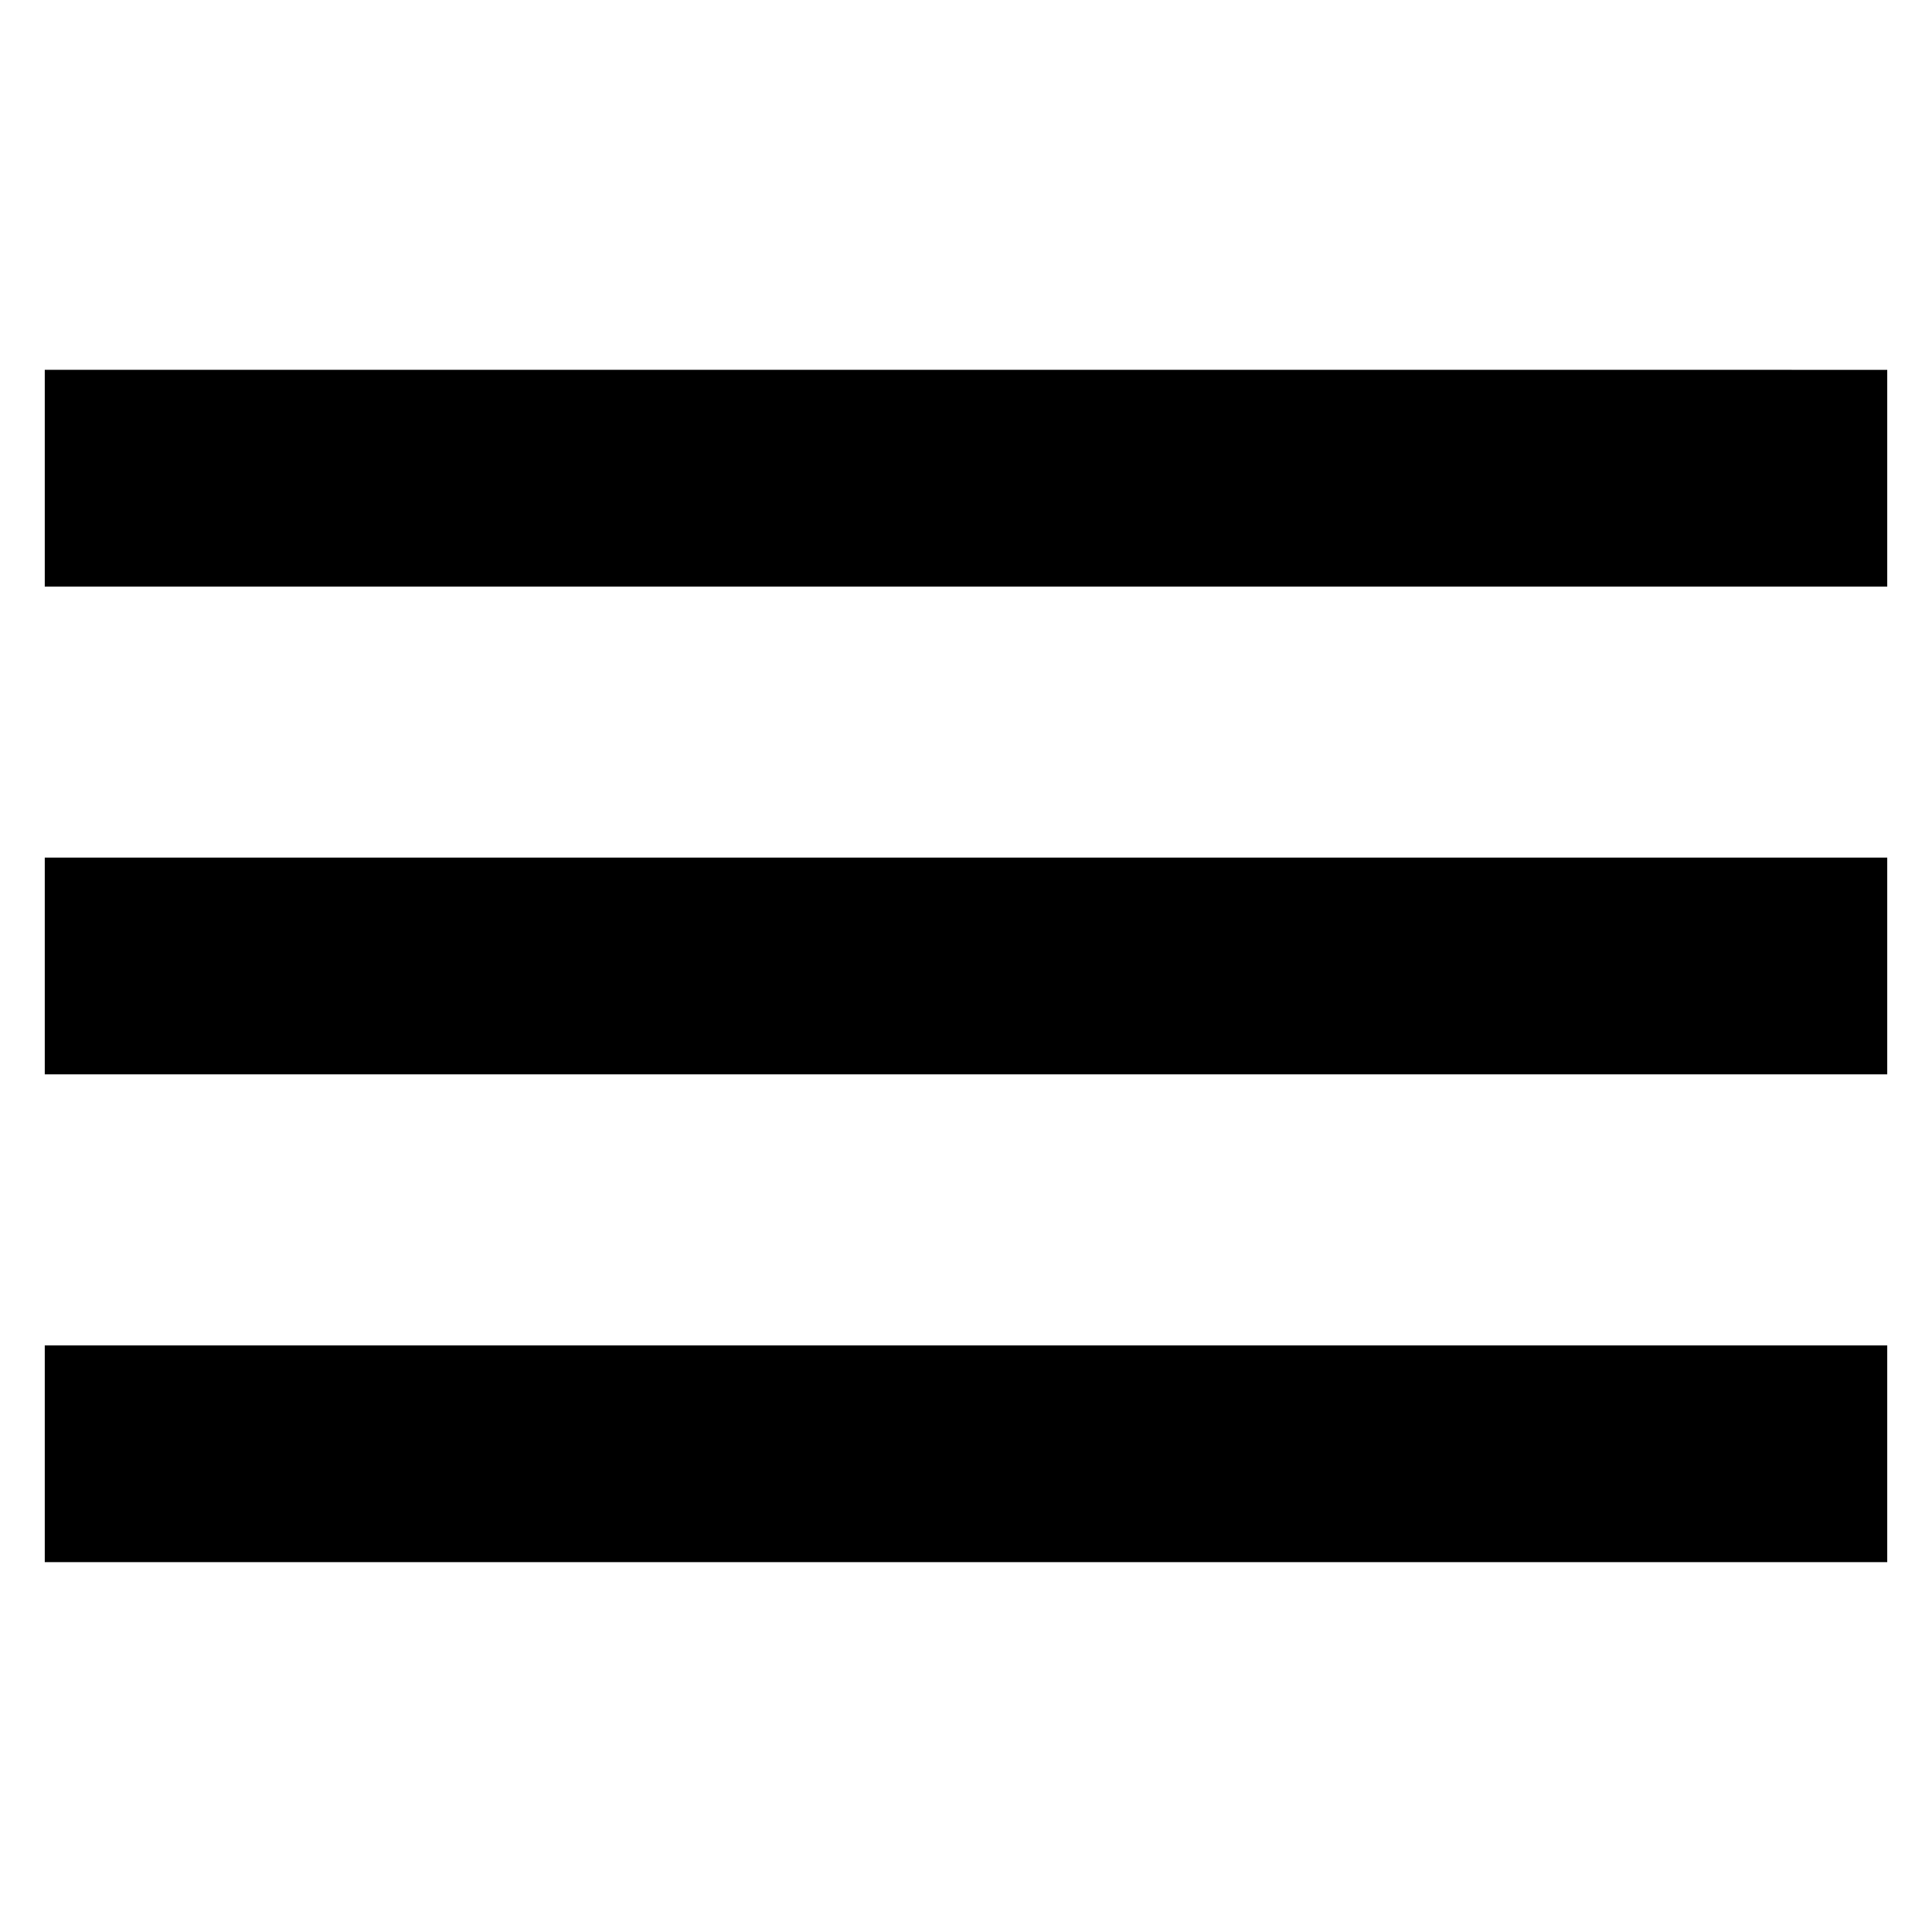
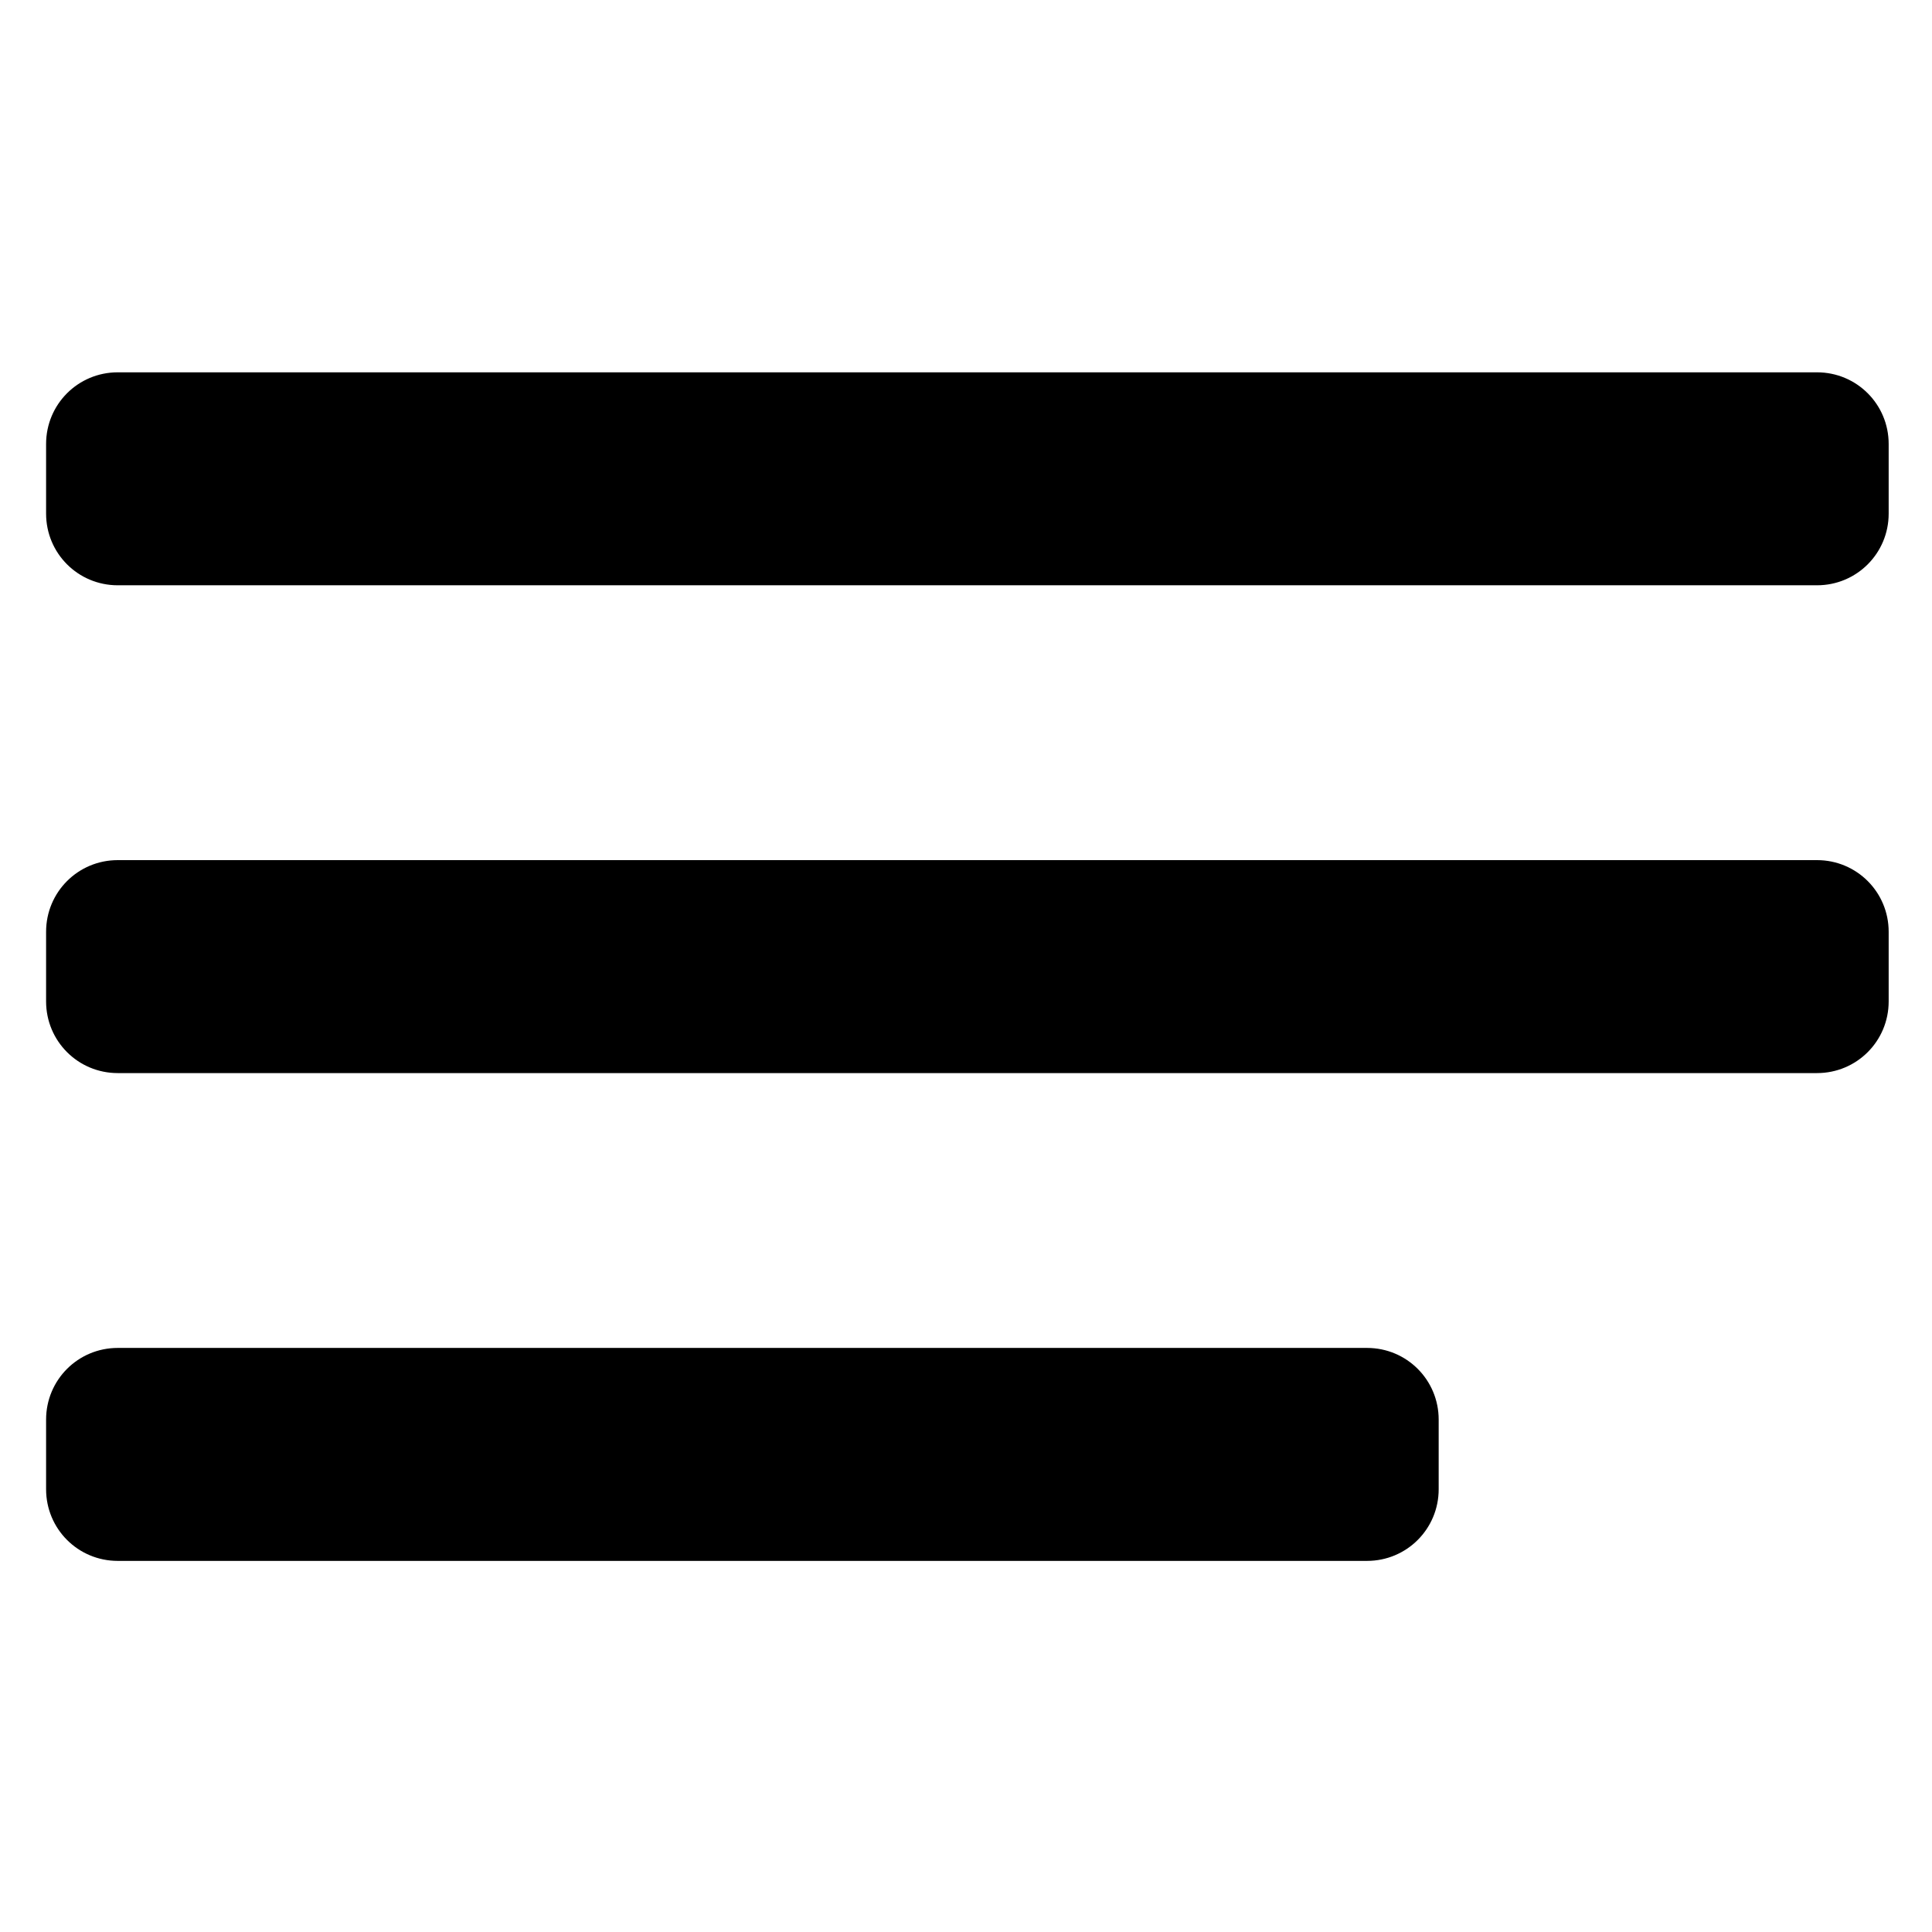
<svg xmlns="http://www.w3.org/2000/svg" viewBox="0 0 35 35" version="1.1" id="svg4" width="35" height="35">
  <defs id="defs8" />
-   <path id="path11-5" style="stroke-width:2.918" d="m 0.811,24.373 v 0.582 3.345 H 34.189 v -3.927 z m 2.5e-7,-8.837 v 0.582 3.345 H 34.189 v -3.927 z m -2.5e-7,-8.837 V 7.282 10.627 H 34.189 V 6.7 Z" />
+   <path id="rect875-0" style="color:#000000;fill:#000000;fill-rule:evenodd;stroke-width:1.012;-inkscape-stroke:none" d="M 24.765,24.419 H 2.133 c -0.719,0 -1.298,0.579 -1.298,1.298 v 1.262 c 0,0.719 0.579,1.298 1.298,1.298 H 24.765 c 0.719,0 1.298,-0.579 1.298,-1.298 v -1.262 c 0,-0.719 -0.579,-1.298 -1.298,-1.298 z m 8.152,-8.837 H 2.133 c -0.719,0 -1.298,0.579 -1.298,1.298 v 1.262 c 0,0.719 0.579,1.298 1.298,1.298 H 32.917 c 0.719,0 1.298,-0.579 1.298,-1.298 v -1.262 c 0,-0.719 -0.579,-1.298 -1.298,-1.298 z m -8e-6,-8.837 H 2.133 c -0.719,0 -1.298,0.579 -1.298,1.298 v 1.262 c 0,0.719 0.579,1.298 1.298,1.298 H 32.917 c 0.719,0 1.298,-0.579 1.298,-1.298 V 8.043 c 0,-0.719 -0.579,-1.298 -1.298,-1.298 z" />
</svg>
